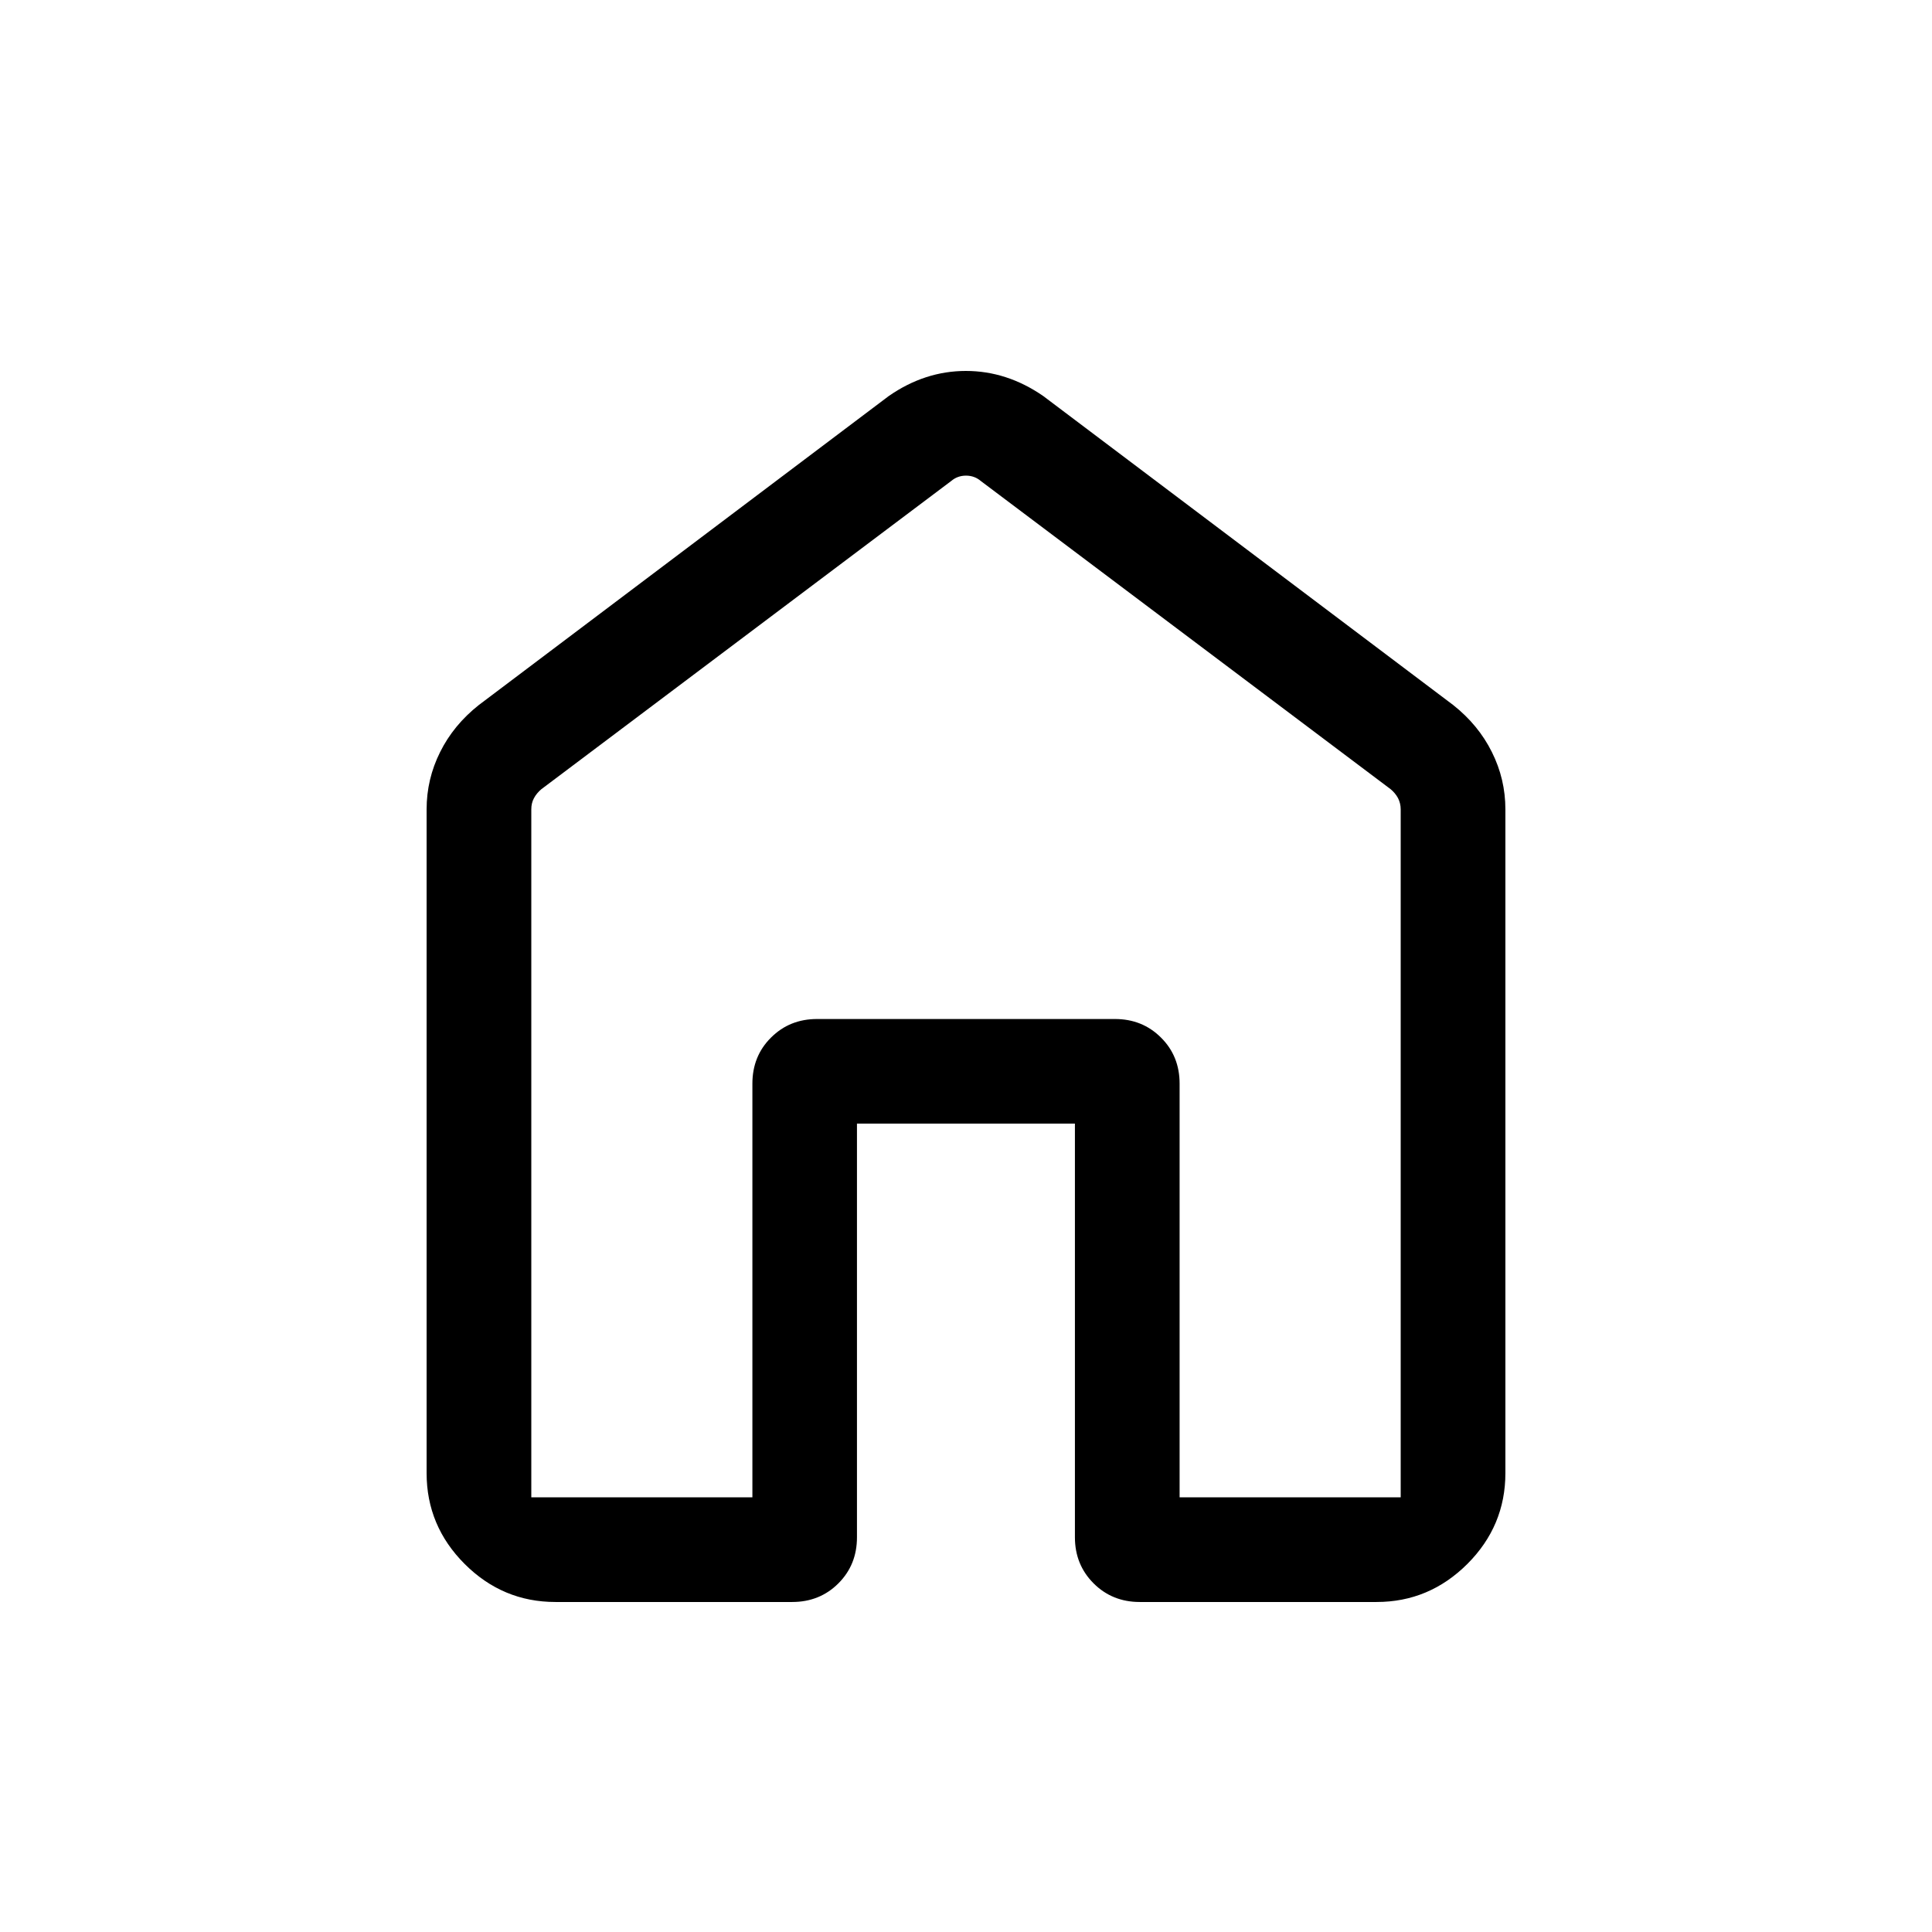
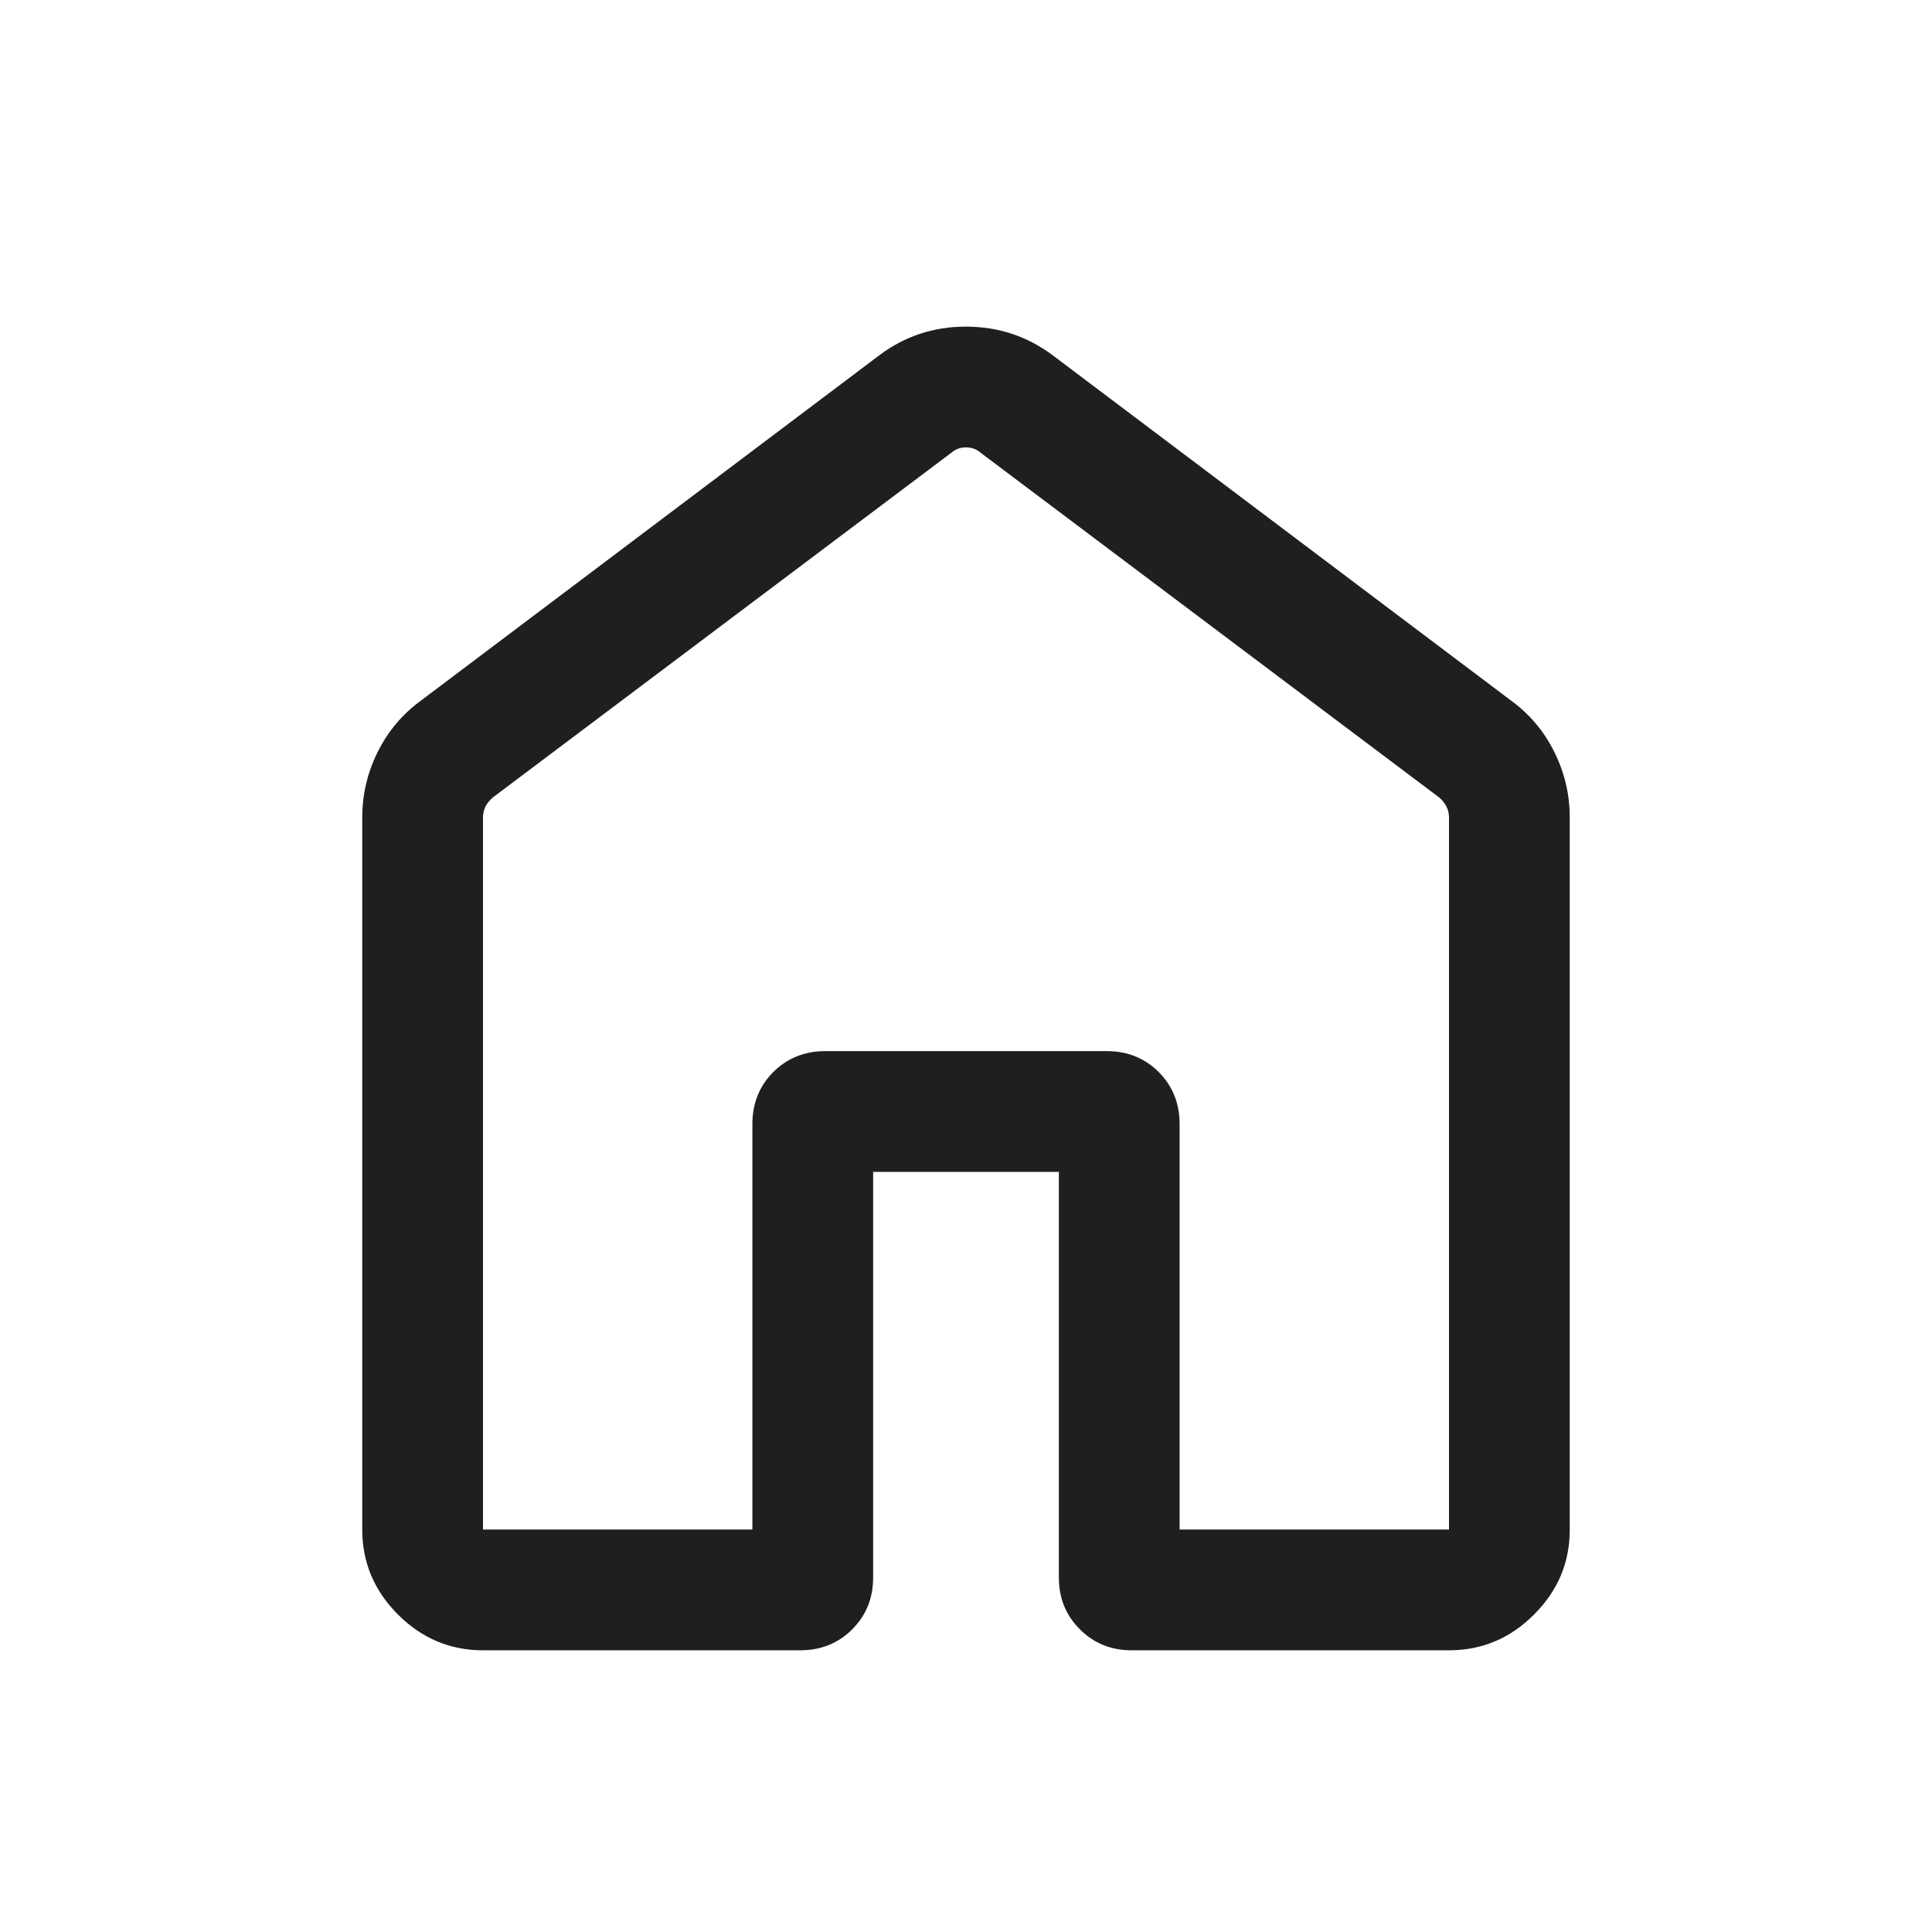
<svg xmlns="http://www.w3.org/2000/svg" width="16" height="16" viewBox="0 0 16 16" fill="none">
-   <path d="M4.4 12.4H6.231V8.974C6.231 8.823 6.282 8.695 6.385 8.593C6.488 8.49 6.615 8.439 6.767 8.439H9.233C9.385 8.439 9.512 8.49 9.615 8.593C9.718 8.695 9.769 8.823 9.769 8.974V12.4H11.6V6.703C11.6 6.668 11.592 6.638 11.578 6.61C11.563 6.582 11.542 6.557 11.517 6.536L8.122 3.983C8.088 3.954 8.047 3.939 8 3.939C7.953 3.939 7.912 3.954 7.878 3.983L4.483 6.536C4.458 6.557 4.437 6.582 4.422 6.61C4.407 6.638 4.4 6.668 4.4 6.703V12.4ZM3.533 12.2V6.703C3.533 6.536 3.57 6.378 3.645 6.228C3.719 6.079 3.826 5.949 3.965 5.839L7.36 3.28C7.56 3.141 7.773 3.072 7.999 3.072C8.225 3.072 8.439 3.141 8.64 3.28L12.035 5.839C12.174 5.949 12.281 6.079 12.355 6.228C12.43 6.378 12.467 6.536 12.467 6.703V12.2C12.467 12.491 12.362 12.742 12.152 12.952C11.941 13.162 11.691 13.267 11.4 13.267H9.438C9.287 13.267 9.159 13.215 9.057 13.113C8.954 13.01 8.902 12.883 8.902 12.731V9.305H7.097V12.731C7.097 12.883 7.046 13.01 6.943 13.113C6.841 13.215 6.713 13.267 6.561 13.267H4.6C4.309 13.267 4.058 13.162 3.848 12.952C3.638 12.742 3.533 12.491 3.533 12.2Z" fill="currentColor" />
+   <path d="M4 12.667H6.231V9.308C6.231 9.137 6.289 8.994 6.404 8.878C6.52 8.763 6.663 8.705 6.833 8.705H9.167C9.337 8.705 9.48 8.763 9.596 8.878C9.711 8.994 9.769 9.137 9.769 9.308V12.667H12V6.769C12 6.735 11.992 6.704 11.977 6.676C11.963 6.649 11.942 6.624 11.917 6.603L8.122 3.75C8.088 3.72 8.047 3.705 8 3.705C7.953 3.705 7.912 3.72 7.878 3.75L4.083 6.603C4.058 6.624 4.037 6.649 4.022 6.676C4.008 6.704 4 6.735 4 6.769V12.667ZM3 12.667V6.769C3 6.579 3.043 6.398 3.128 6.227C3.213 6.056 3.331 5.916 3.482 5.805L7.277 2.946C7.488 2.786 7.728 2.705 7.999 2.705C8.27 2.705 8.511 2.786 8.723 2.946L12.518 5.805C12.669 5.916 12.787 6.056 12.872 6.227C12.957 6.398 13 6.579 13 6.769V12.667C13 12.94 12.902 13.174 12.704 13.371C12.508 13.568 12.273 13.667 12 13.667H9.372C9.201 13.667 9.058 13.609 8.943 13.493C8.827 13.378 8.769 13.235 8.769 13.064V9.705H7.231V13.064C7.231 13.235 7.173 13.378 7.058 13.493C6.942 13.609 6.799 13.667 6.628 13.667H4C3.727 13.667 3.493 13.568 3.296 13.371C3.099 13.174 3 12.94 3 12.667Z" fill="#1F1F1F" />
</svg>
